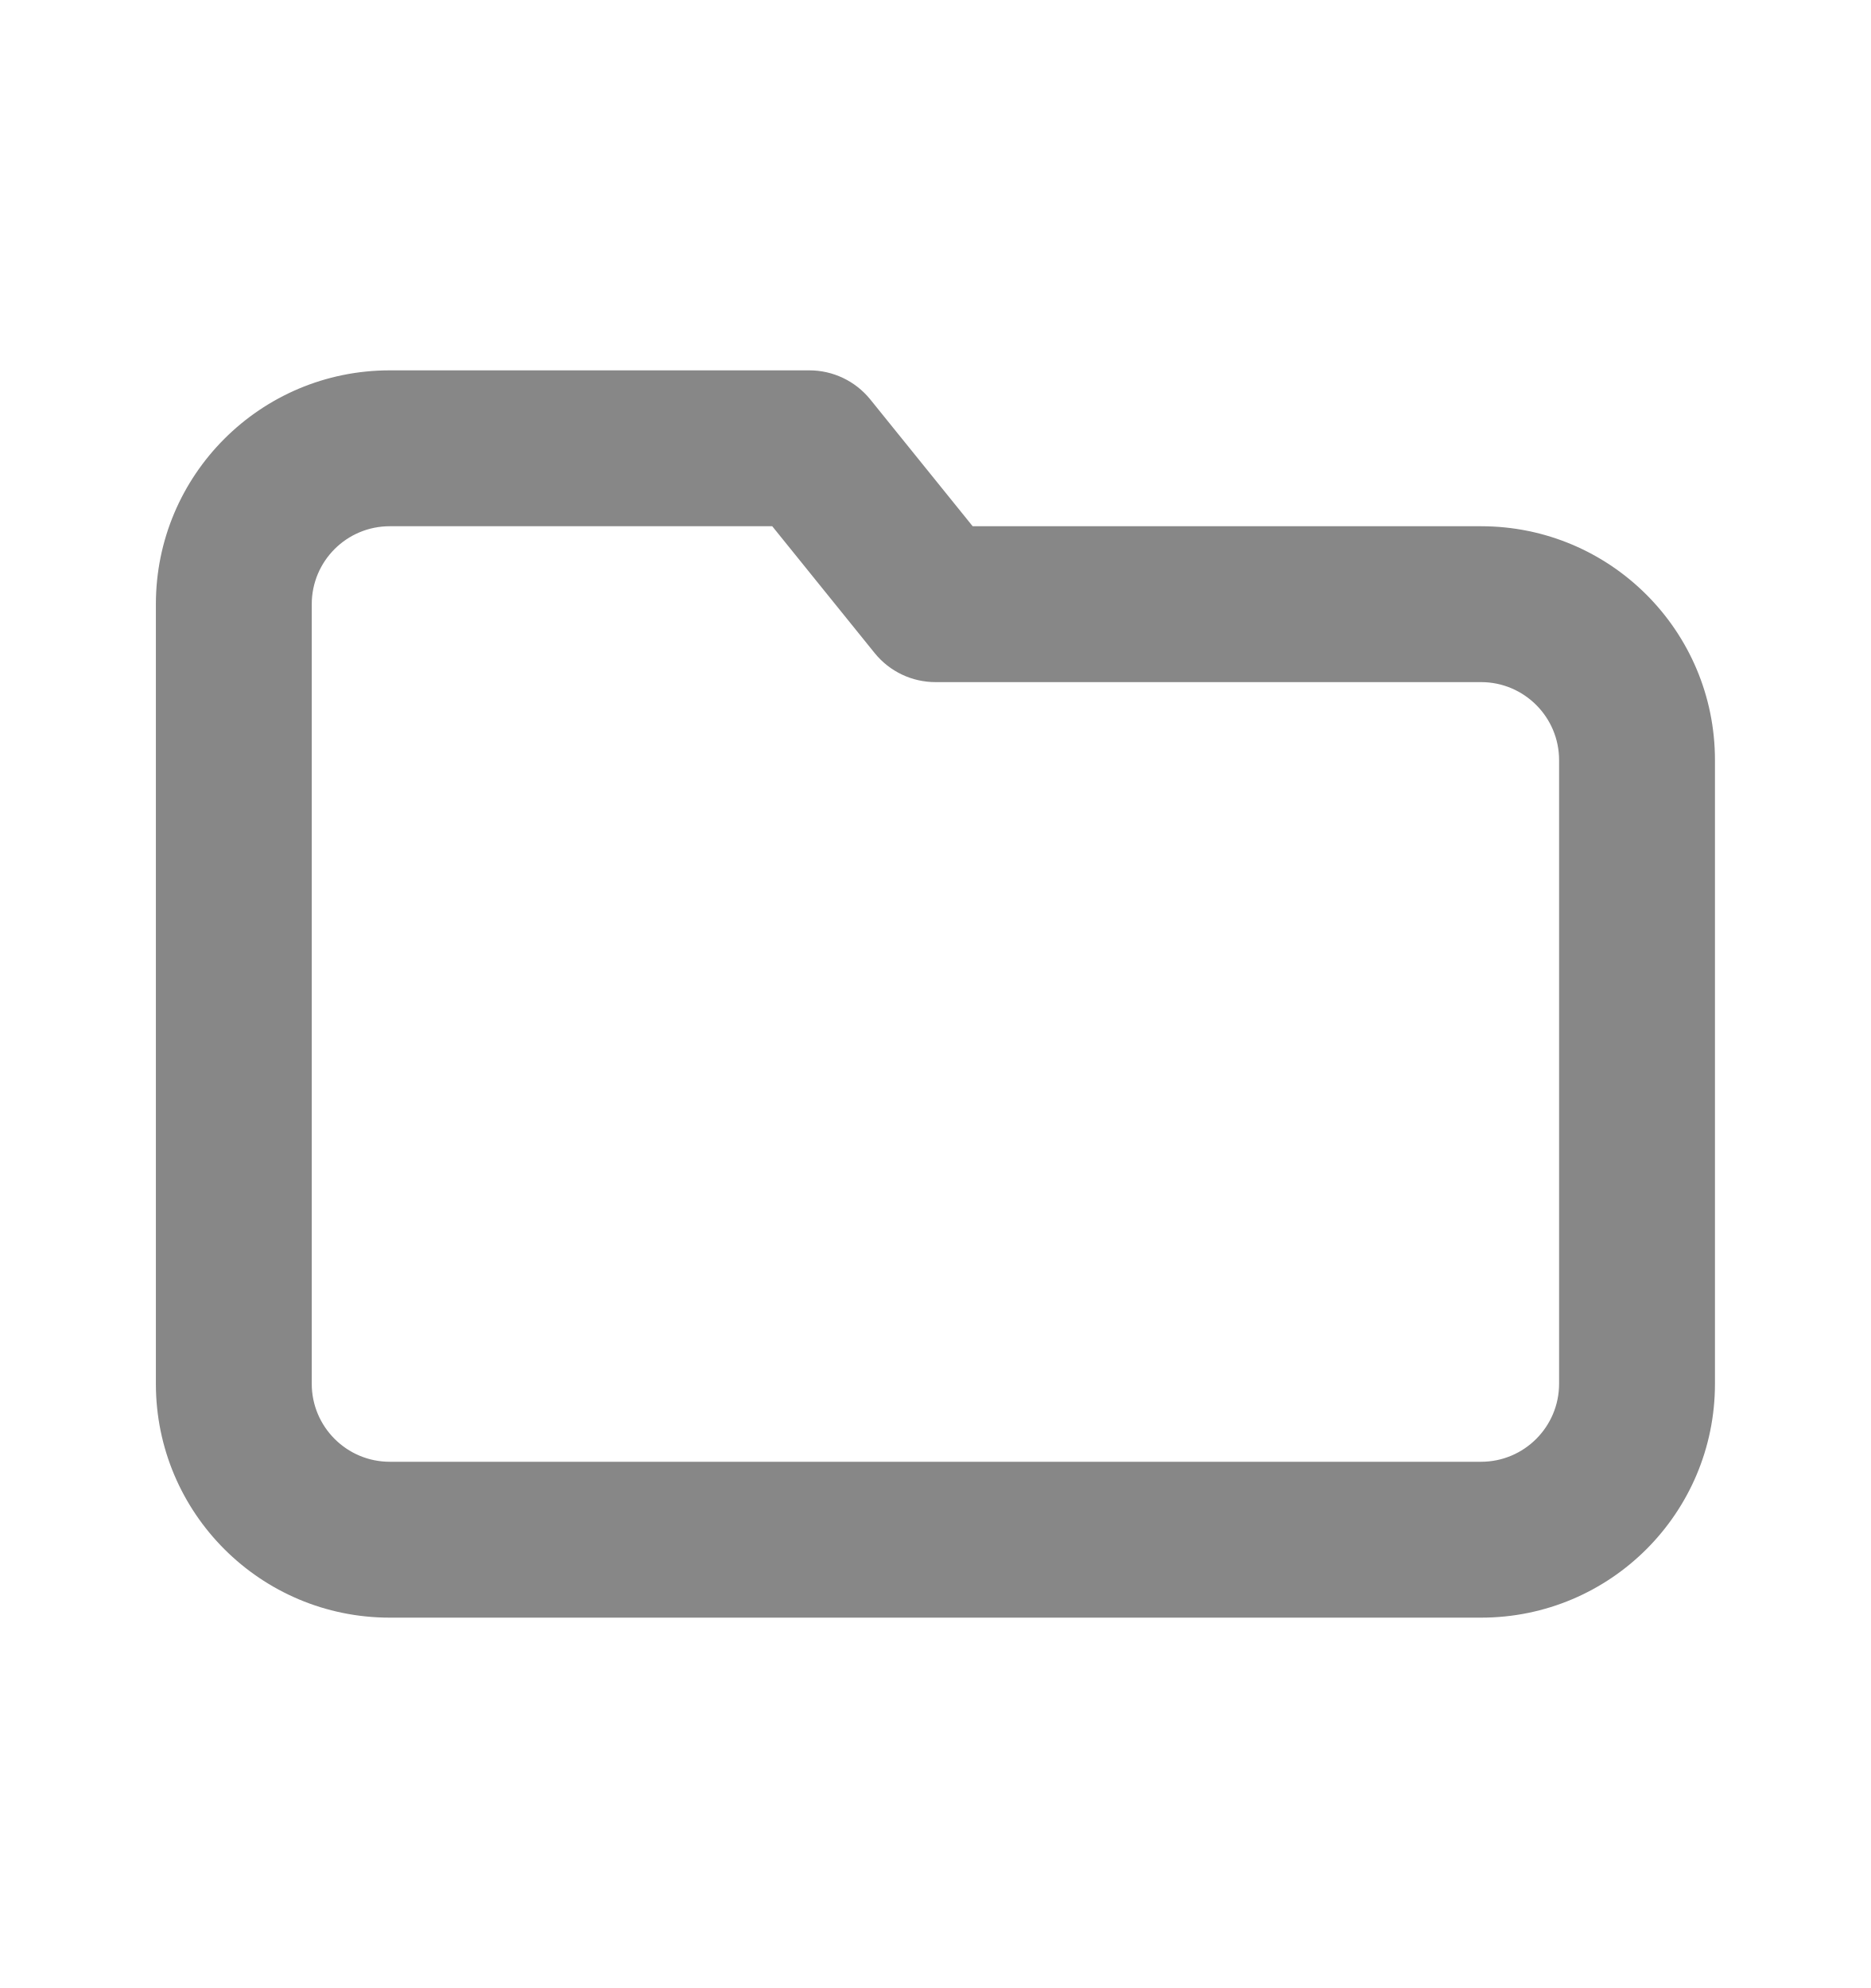
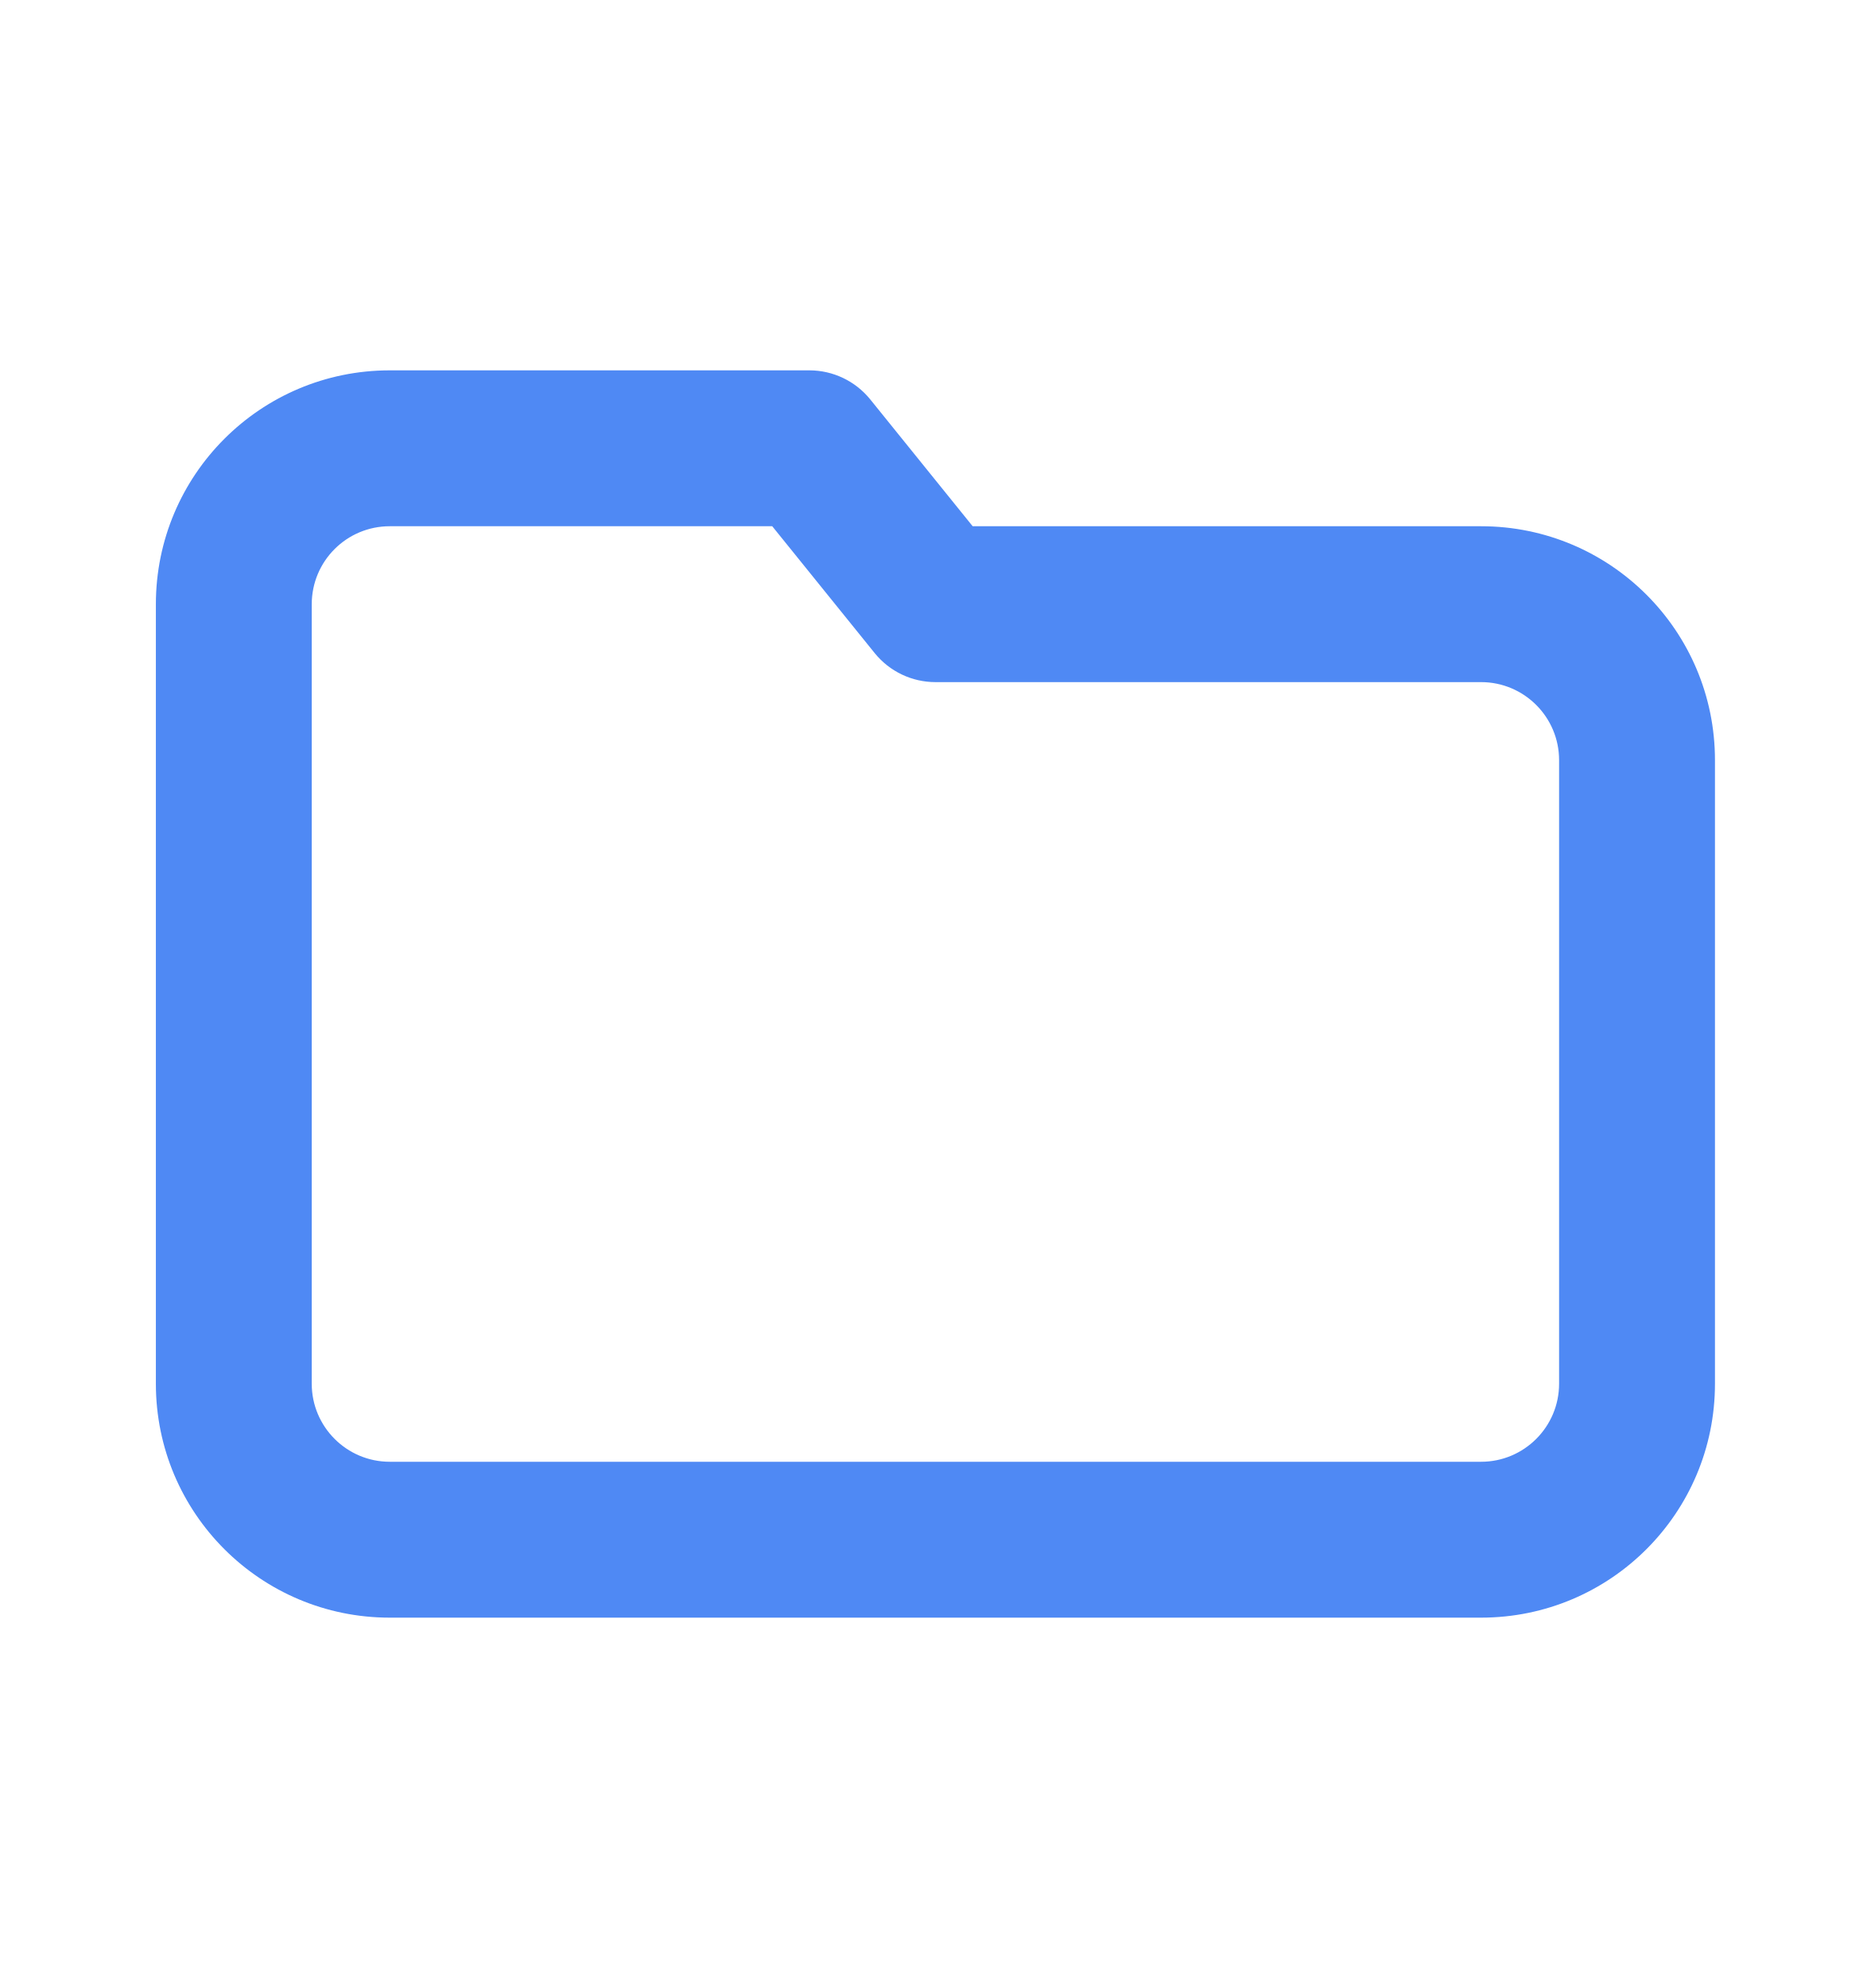
<svg xmlns="http://www.w3.org/2000/svg" width="16" height="17" viewBox="0 0 16 17" fill="none">
-   <path fill-rule="evenodd" clip-rule="evenodd" d="M8.318 4.5H12.666C13.771 4.5 14.666 5.395 14.666 6.5V11.833C14.666 12.938 13.771 13.833 12.666 13.833H3.333C2.228 13.833 1.333 12.938 1.333 11.833V5.167C1.333 4.062 2.228 3.167 3.333 3.167H6.922C7.123 3.167 7.314 3.258 7.441 3.414L8.318 4.5ZM6.604 4.5H3.333C2.965 4.5 2.666 4.798 2.666 5.167V11.833C2.666 12.201 2.965 12.5 3.333 12.5H12.666C13.034 12.5 13.333 12.201 13.333 11.833V6.5C13.333 6.132 13.034 5.833 12.666 5.833H8C7.798 5.833 7.608 5.742 7.481 5.586L6.604 4.5Z" fill="#878787" />
+   <path fill-rule="evenodd" clip-rule="evenodd" d="M8.318 4.5H12.666C13.771 4.5 14.666 5.395 14.666 6.5V11.833C14.666 12.938 13.771 13.833 12.666 13.833H3.333C2.228 13.833 1.333 12.938 1.333 11.833V5.167C1.333 4.062 2.228 3.167 3.333 3.167H6.922C7.123 3.167 7.314 3.258 7.441 3.414L8.318 4.5ZM6.604 4.5H3.333C2.965 4.5 2.666 4.798 2.666 5.167V11.833C2.666 12.201 2.965 12.5 3.333 12.5H12.666C13.034 12.5 13.333 12.201 13.333 11.833V6.5C13.333 6.132 13.034 5.833 12.666 5.833H8C7.798 5.833 7.608 5.742 7.481 5.586L6.604 4.5Z" fill="#4F89F4" />
</svg>
